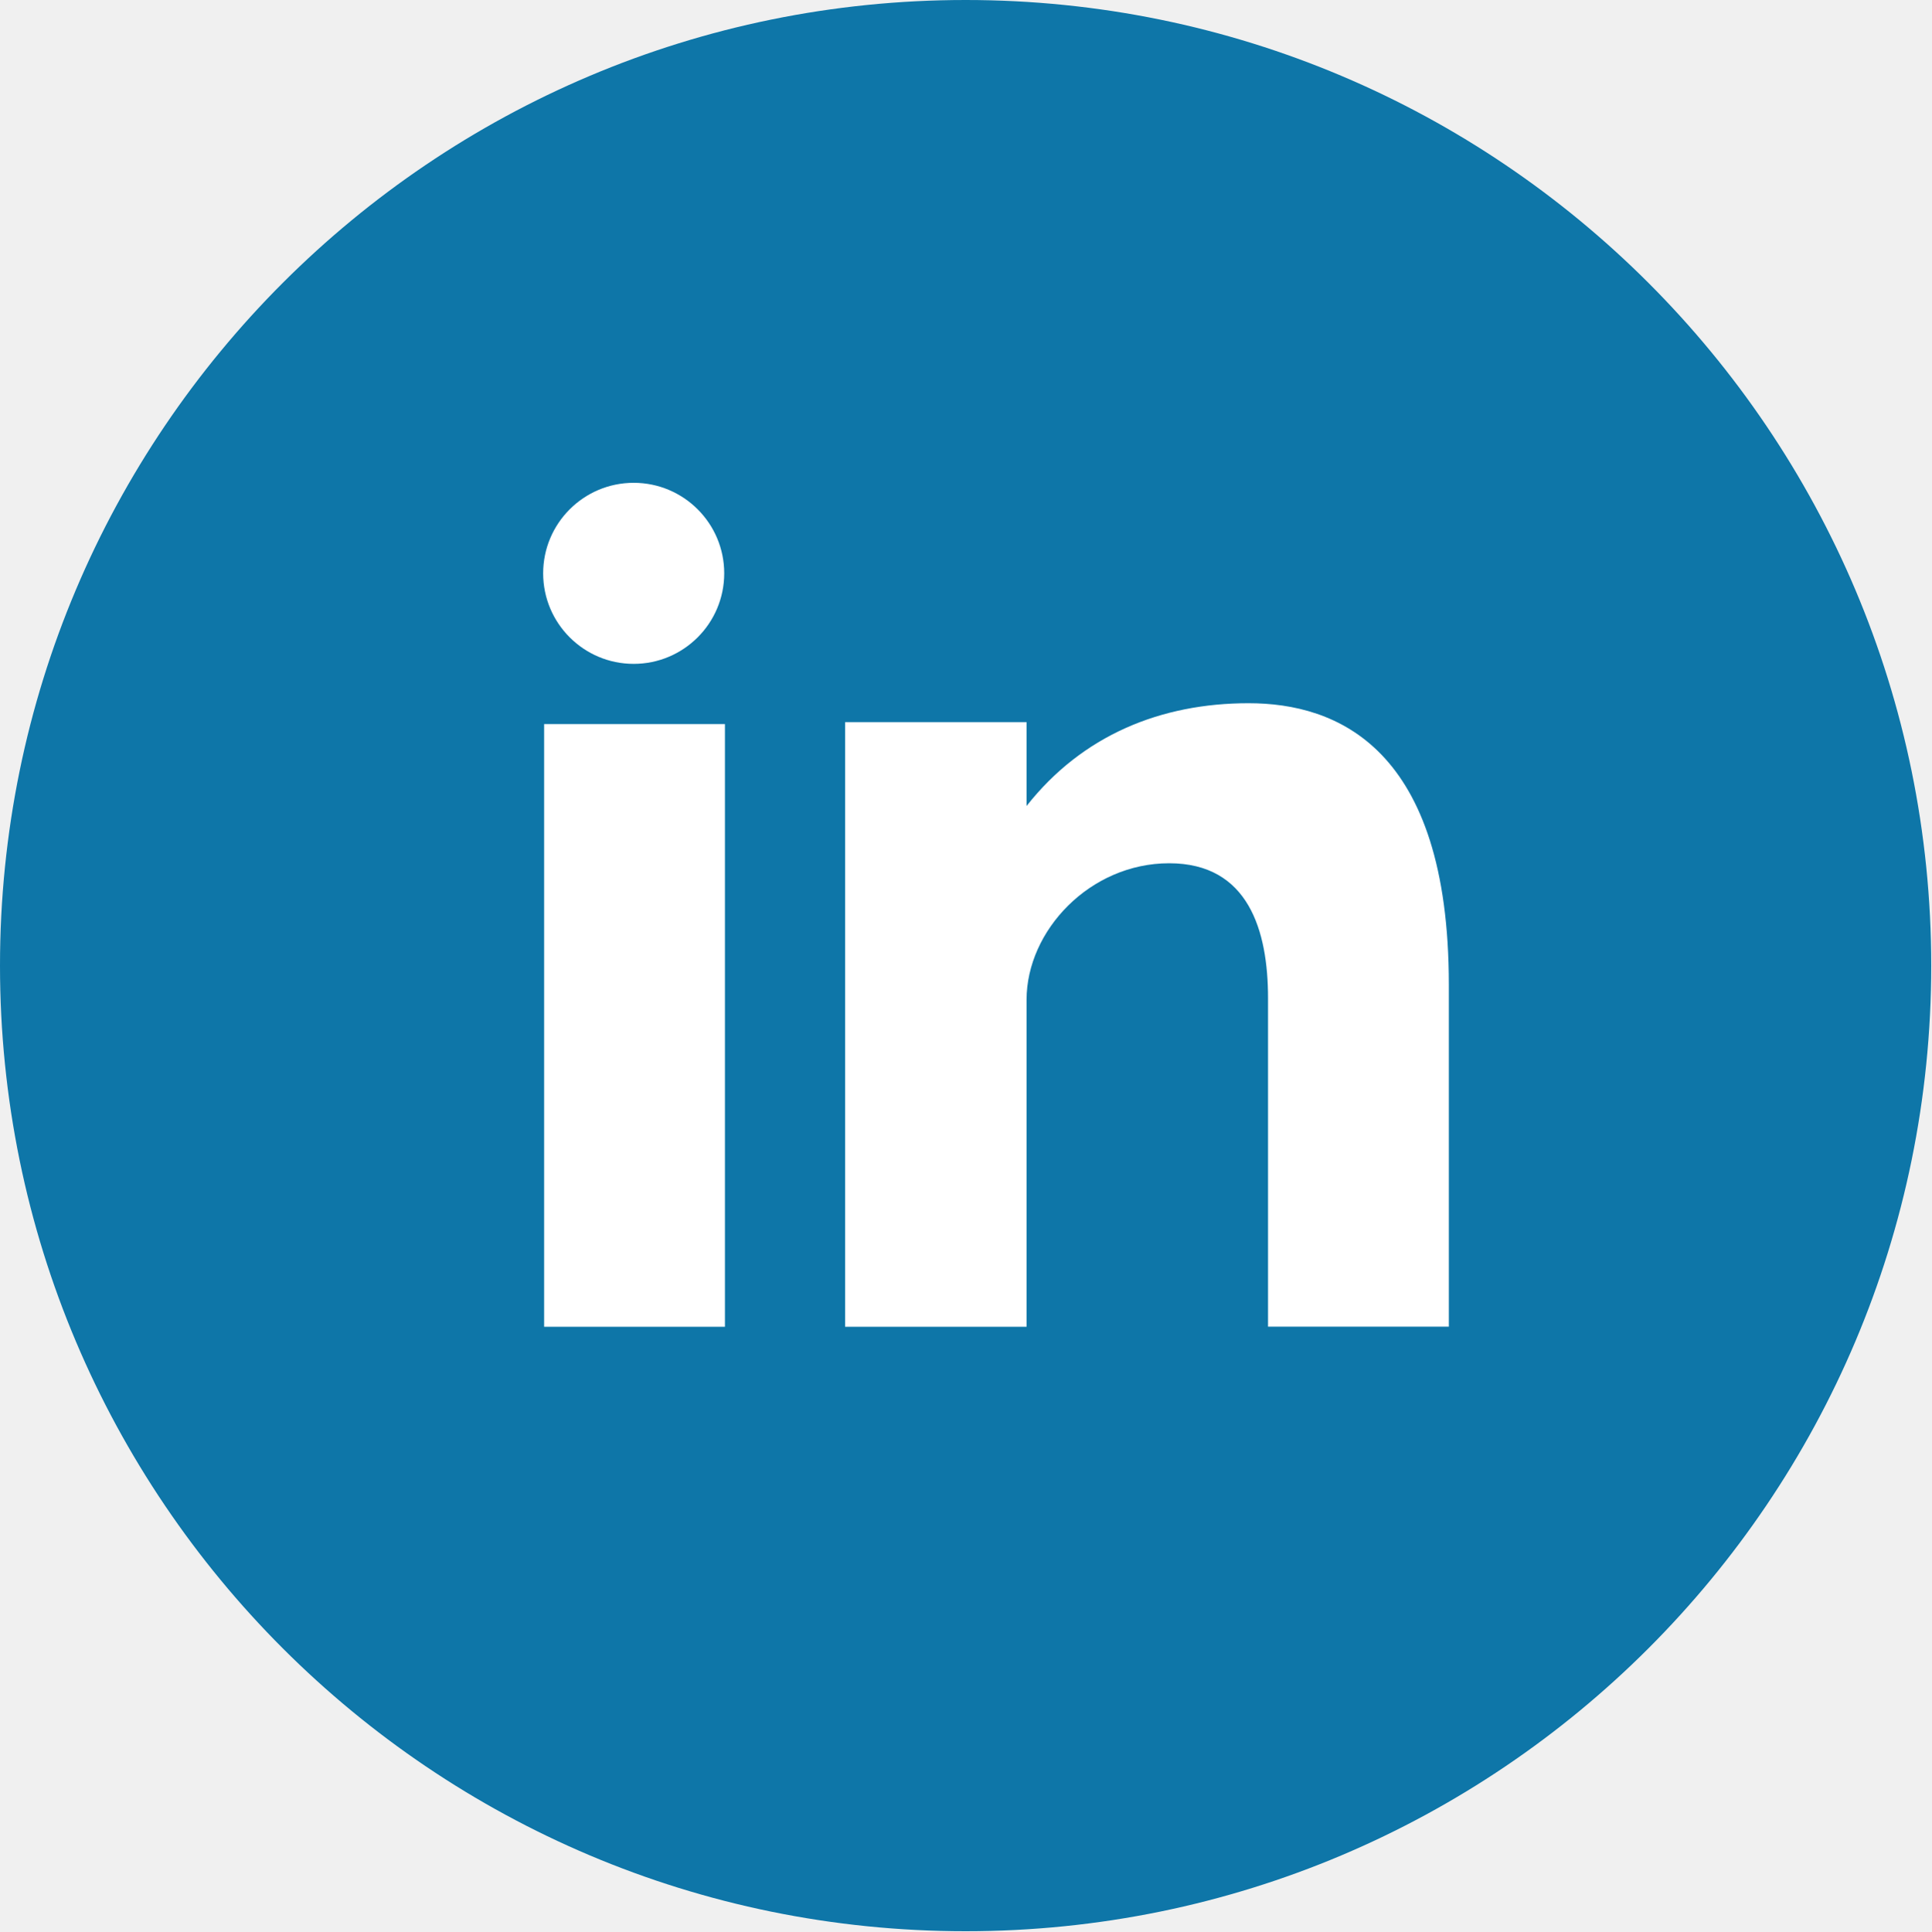
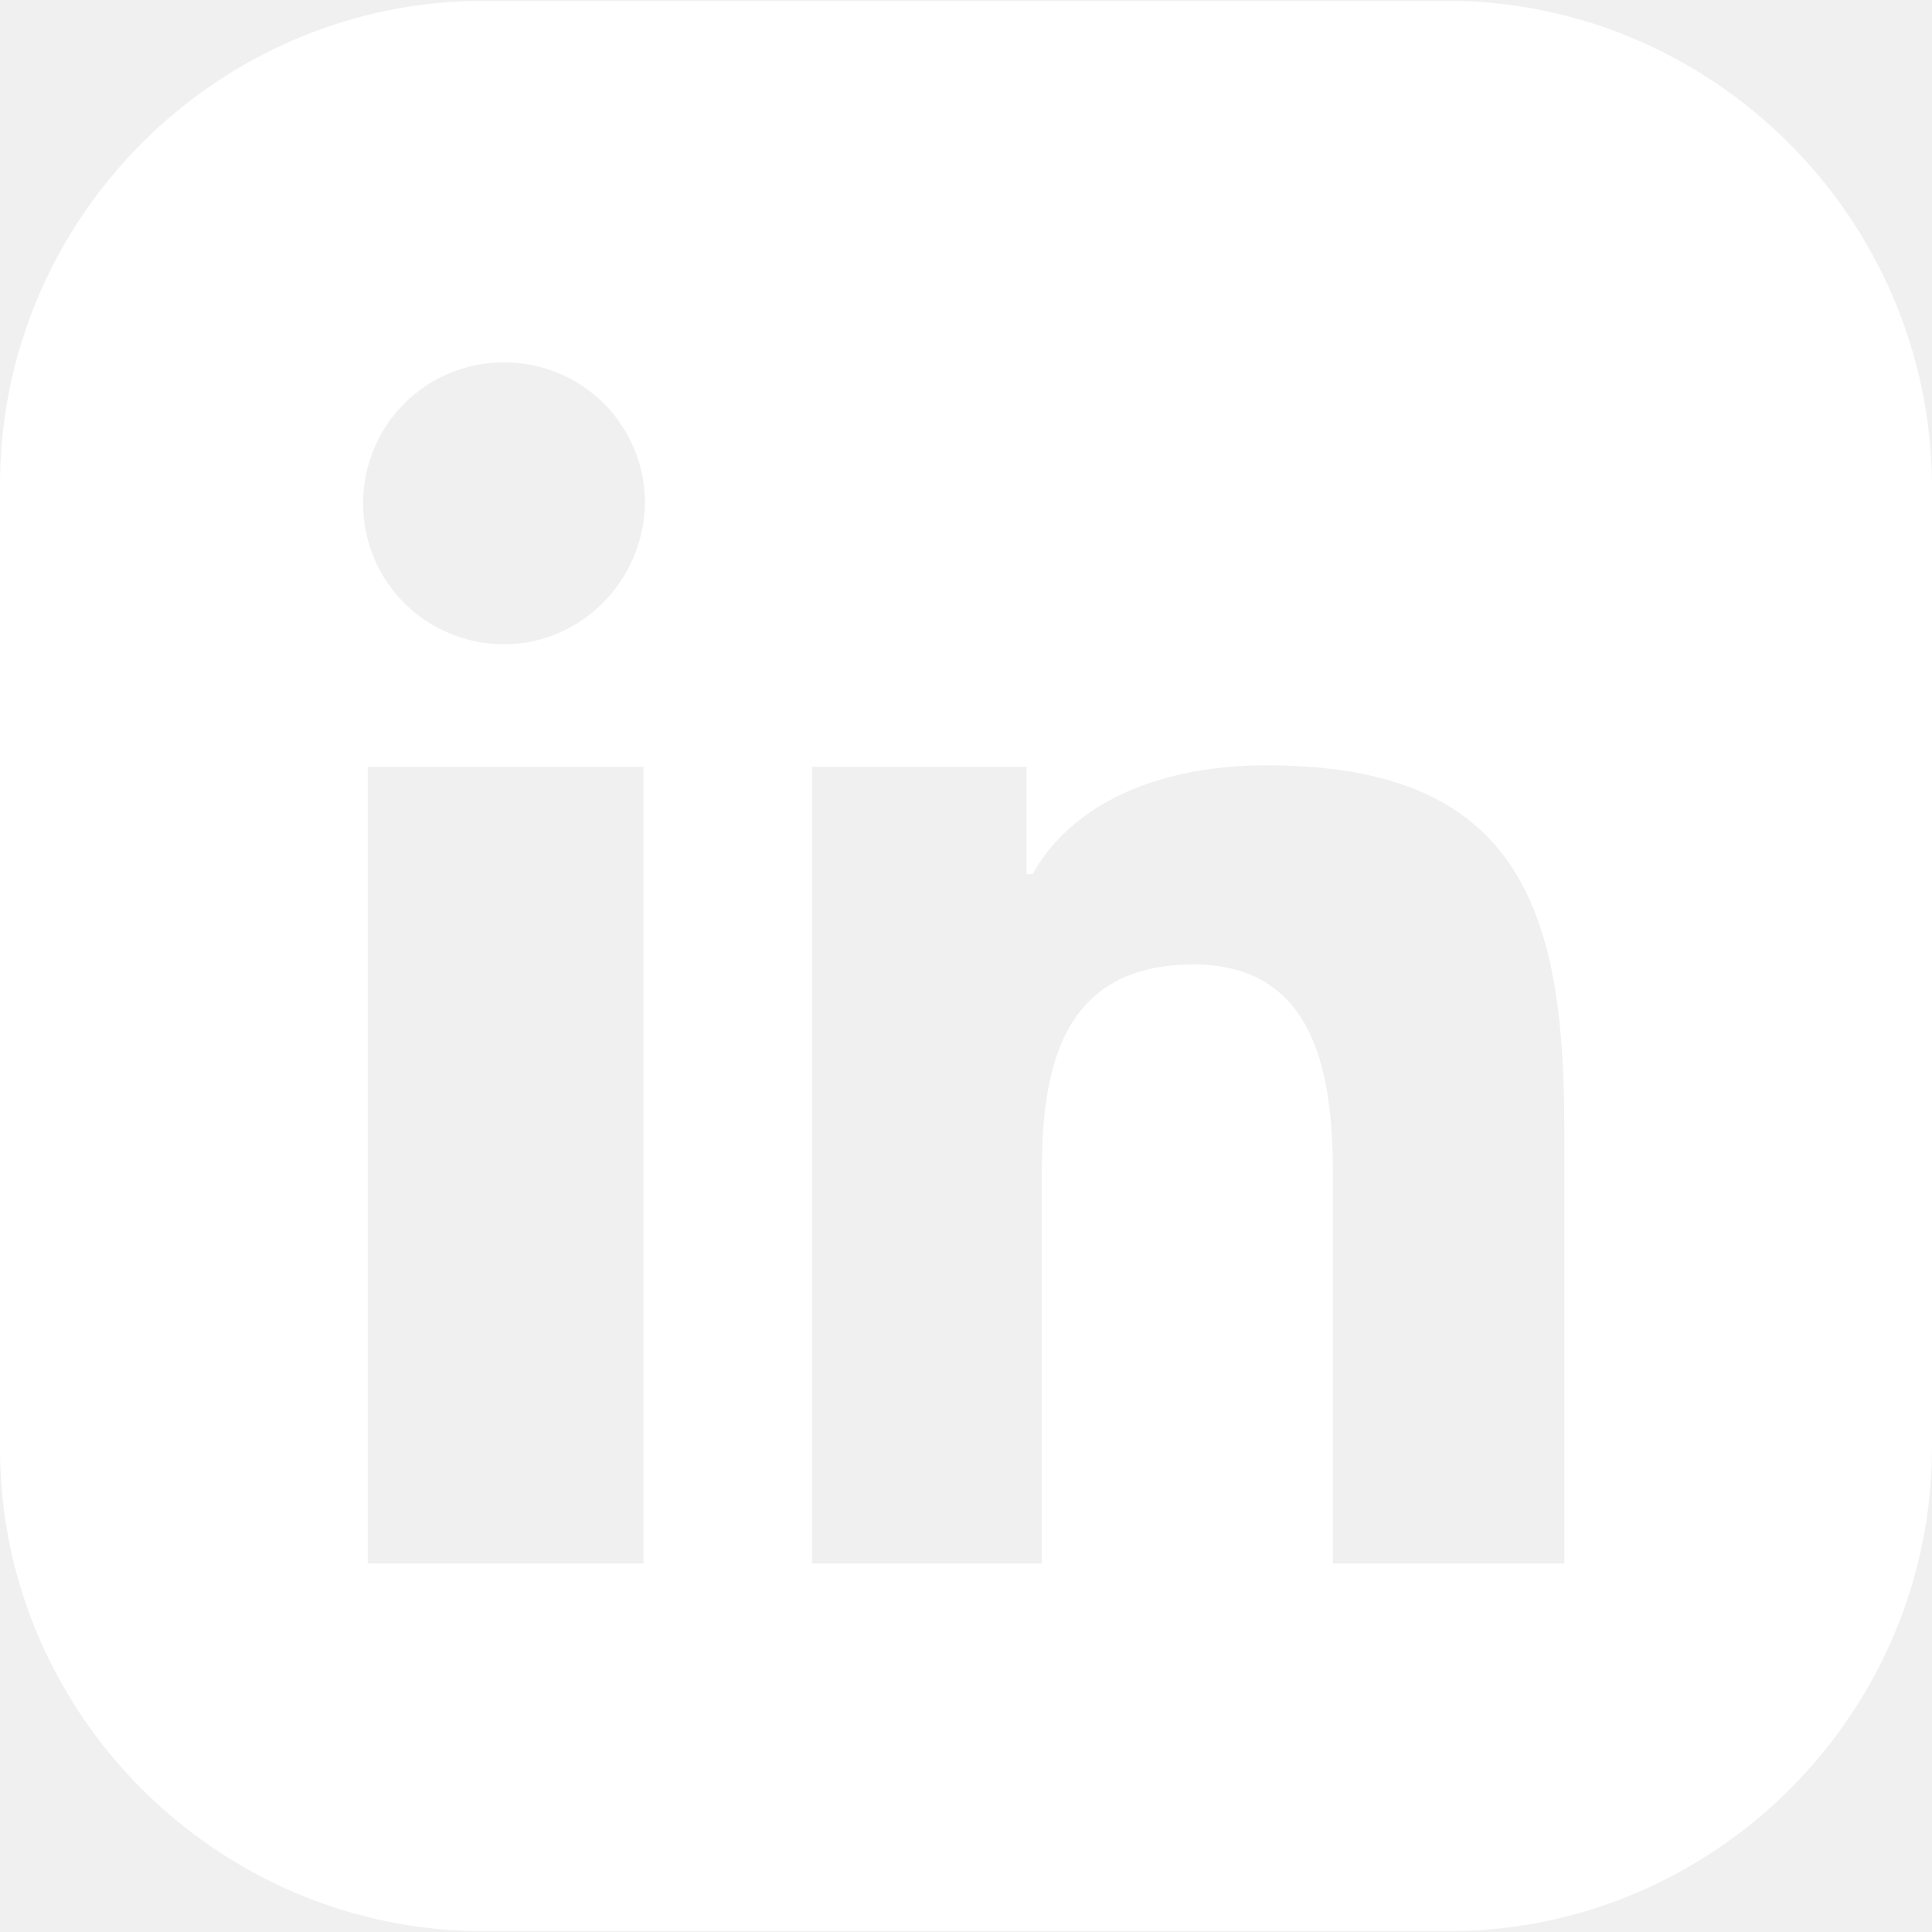
- <svg xmlns="http://www.w3.org/2000/svg" version="1.1" id="Layer_1" x="0px" y="0px" viewBox="0 0 291.319 291.319" style="enable-background:new 0 0 291.319 291.319;" xml:space="preserve">
+ <svg xmlns="http://www.w3.org/2000/svg" version="1.1" id="Layer_1" x="0px" y="0px" viewBox="0 0 504.4 504.4" fill="#FFF" style="enable-background:new 0 0 504.4 504.4;" xml:space="preserve">
  <g>
-     <path style="fill:#0E76A8;" d="M145.659,0c80.45,0,145.66,65.219,145.66,145.66s-65.21,145.659-145.66,145.659S0,226.1,0,145.66   S65.21,0,145.659,0z" />
-     <path style="fill:#FFFFFF;" d="M82.079,200.136h27.275v-90.91H82.079V200.136z M188.338,106.077   c-13.237,0-25.081,4.834-33.483,15.504v-12.654H127.48v91.21h27.375v-49.324c0-10.424,9.55-20.593,21.512-20.593   s14.912,10.169,14.912,20.338v49.57h27.275v-51.6C218.553,112.686,201.584,106.077,188.338,106.077z M95.589,100.141   c7.538,0,13.656-6.118,13.656-13.656S103.127,72.83,95.589,72.83s-13.656,6.118-13.656,13.656S88.051,100.141,95.589,100.141z" />
+     <g>
+       <path d="M377.6,0.2H126.4C56.8,0.2,0,57,0,126.6v251.6c0,69.2,56.8,126,126.4,126H378c69.6,0,126.4-56.8,126.4-126.4V126.6    C504,57,447.2,0.2,377.6,0.2z M168,408.2H96v-208h72V408.2z M131.6,168.2c-20.4,0-36.8-16.4-36.8-36.8c0-20.4,16.4-36.8,36.8-36.8    c20.4,0,36.8,16.4,36.8,36.8C168,151.8,151.6,168.2,131.6,168.2z M408.4,408.2H408h-60V307.4c0-24.4-3.2-55.6-36.4-55.6    c-34,0-39.6,26.4-39.6,54v102.4h-60v-208h56v28h1.6c8.8-16,29.2-28.4,61.2-28.4c66,0,77.6,38,77.6,94.4V408.2z" />
+     </g>
  </g>
  <g>
</g>
  <g>
</g>
  <g>
</g>
  <g>
</g>
  <g>
</g>
  <g>
</g>
  <g>
</g>
  <g>
</g>
  <g>
</g>
  <g>
</g>
  <g>
</g>
  <g>
</g>
  <g>
</g>
  <g>
</g>
  <g>
</g>
</svg>
